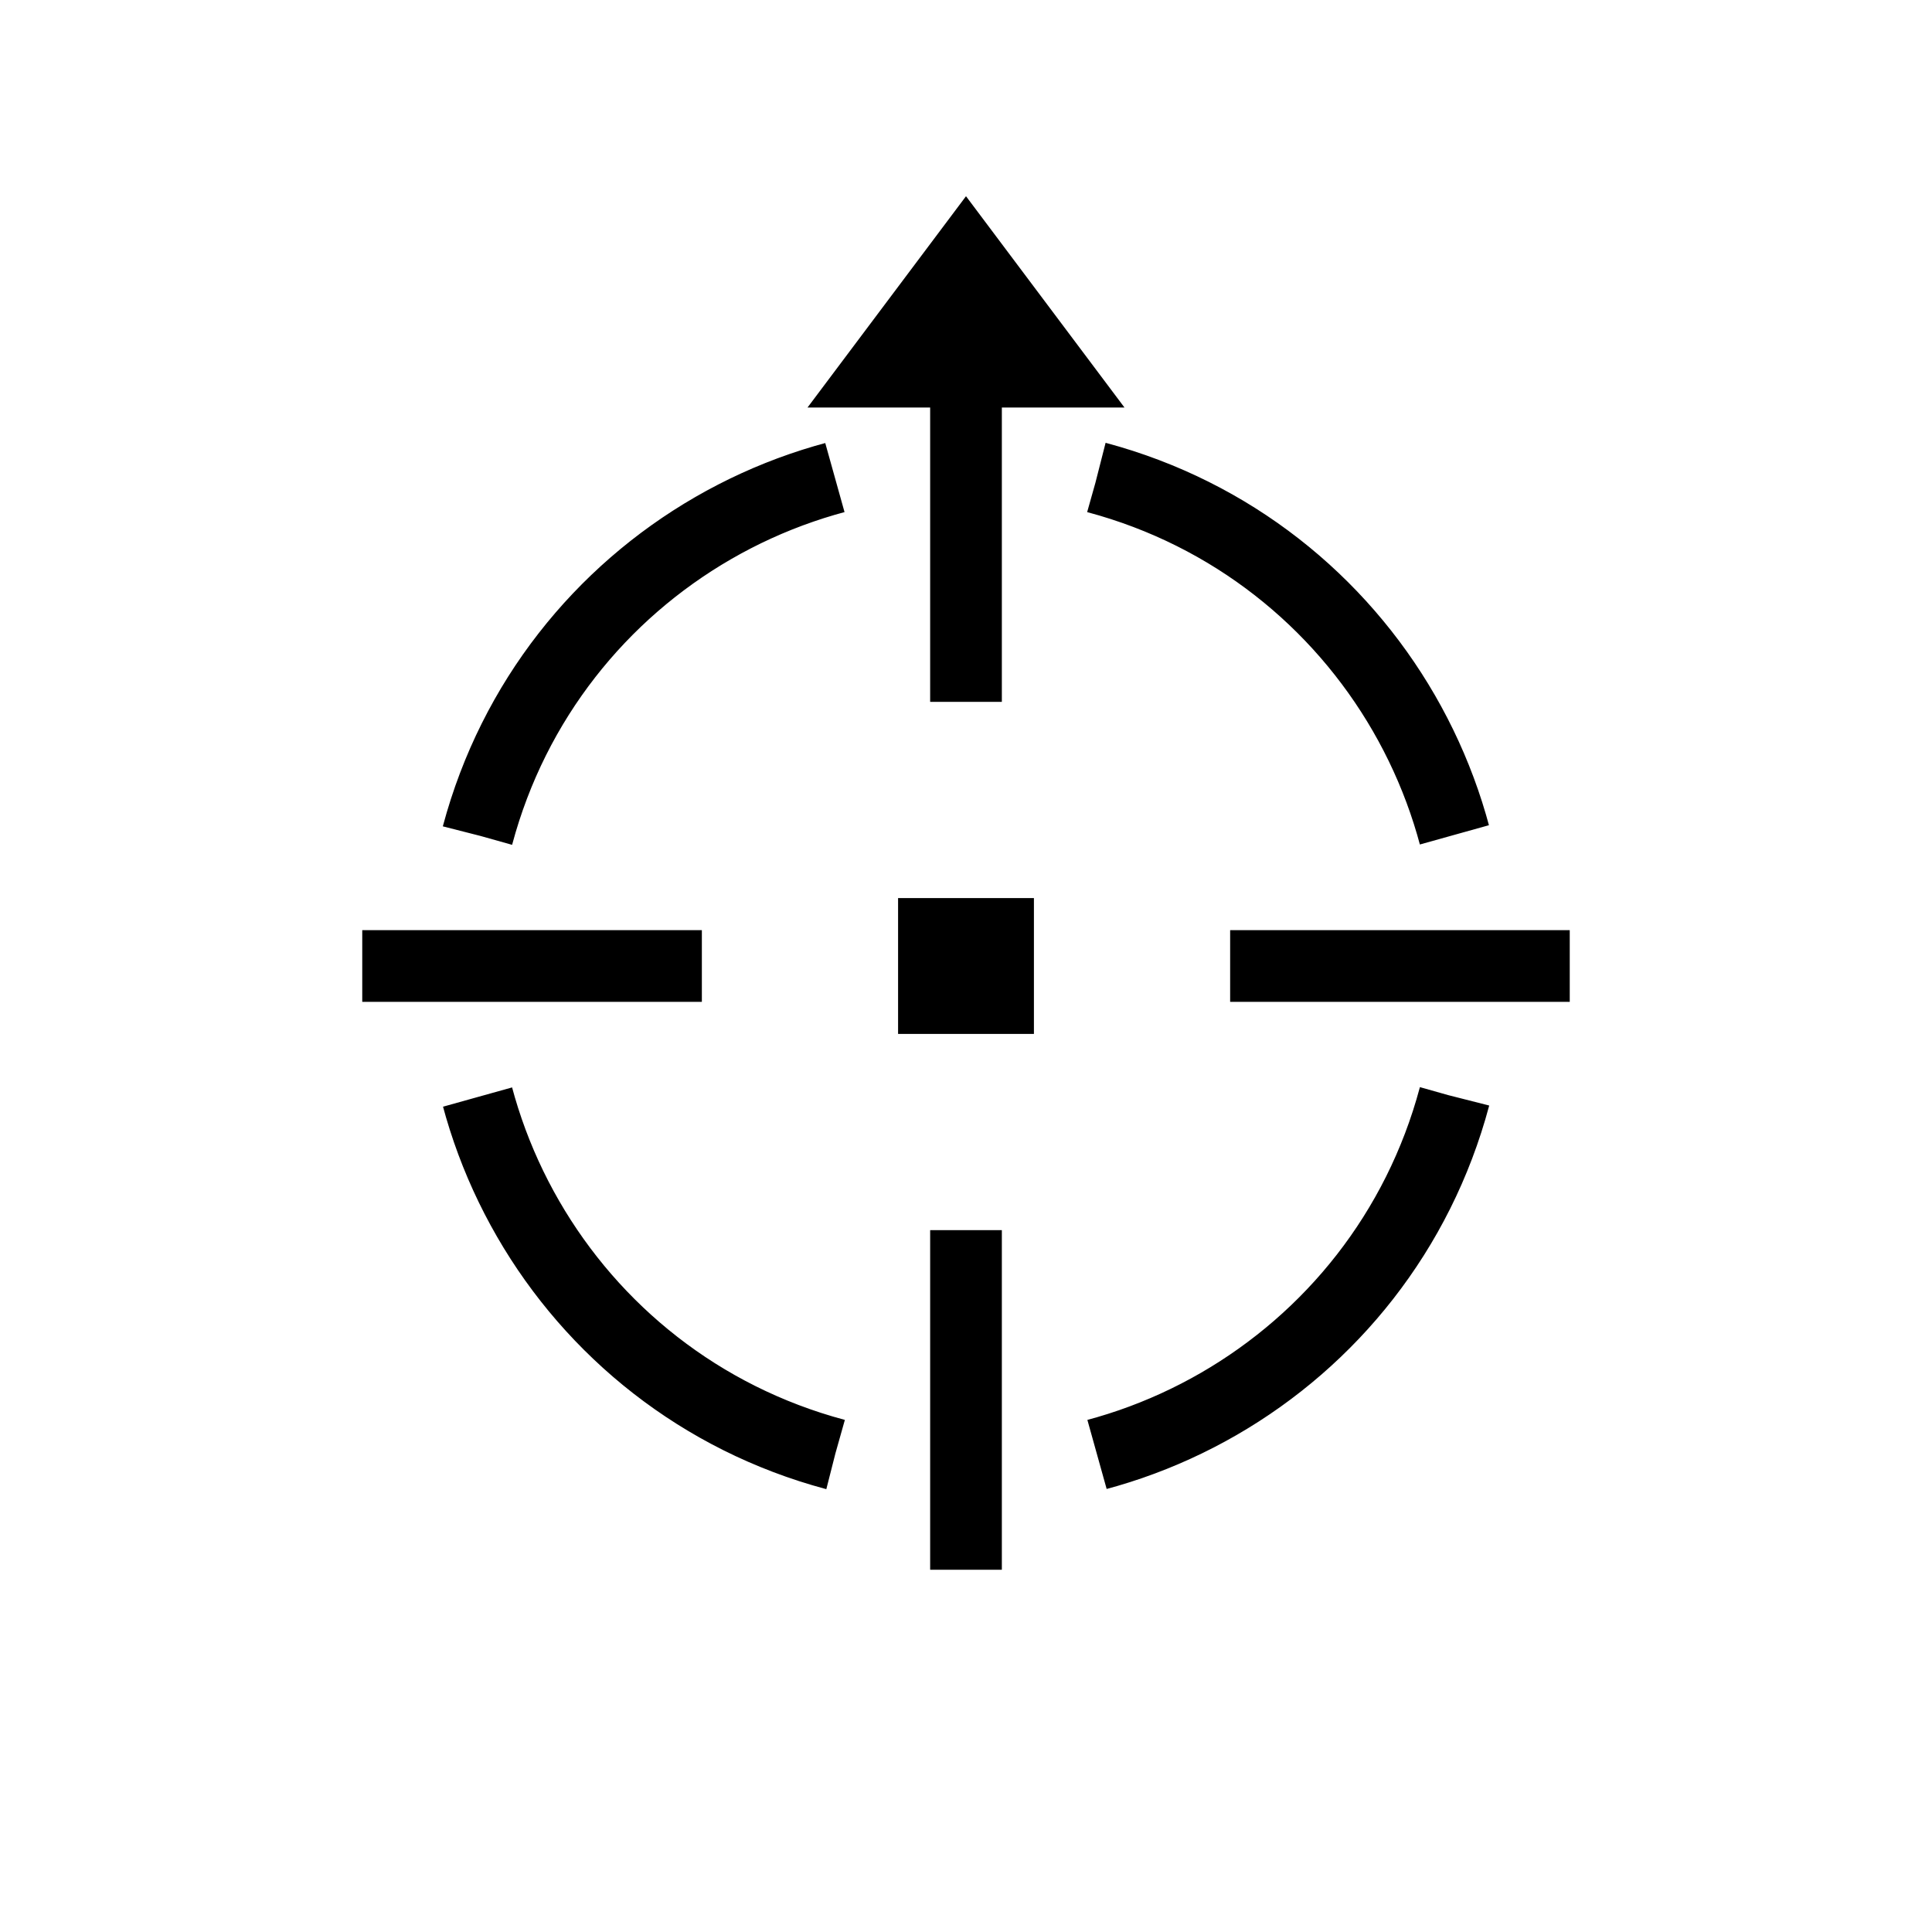
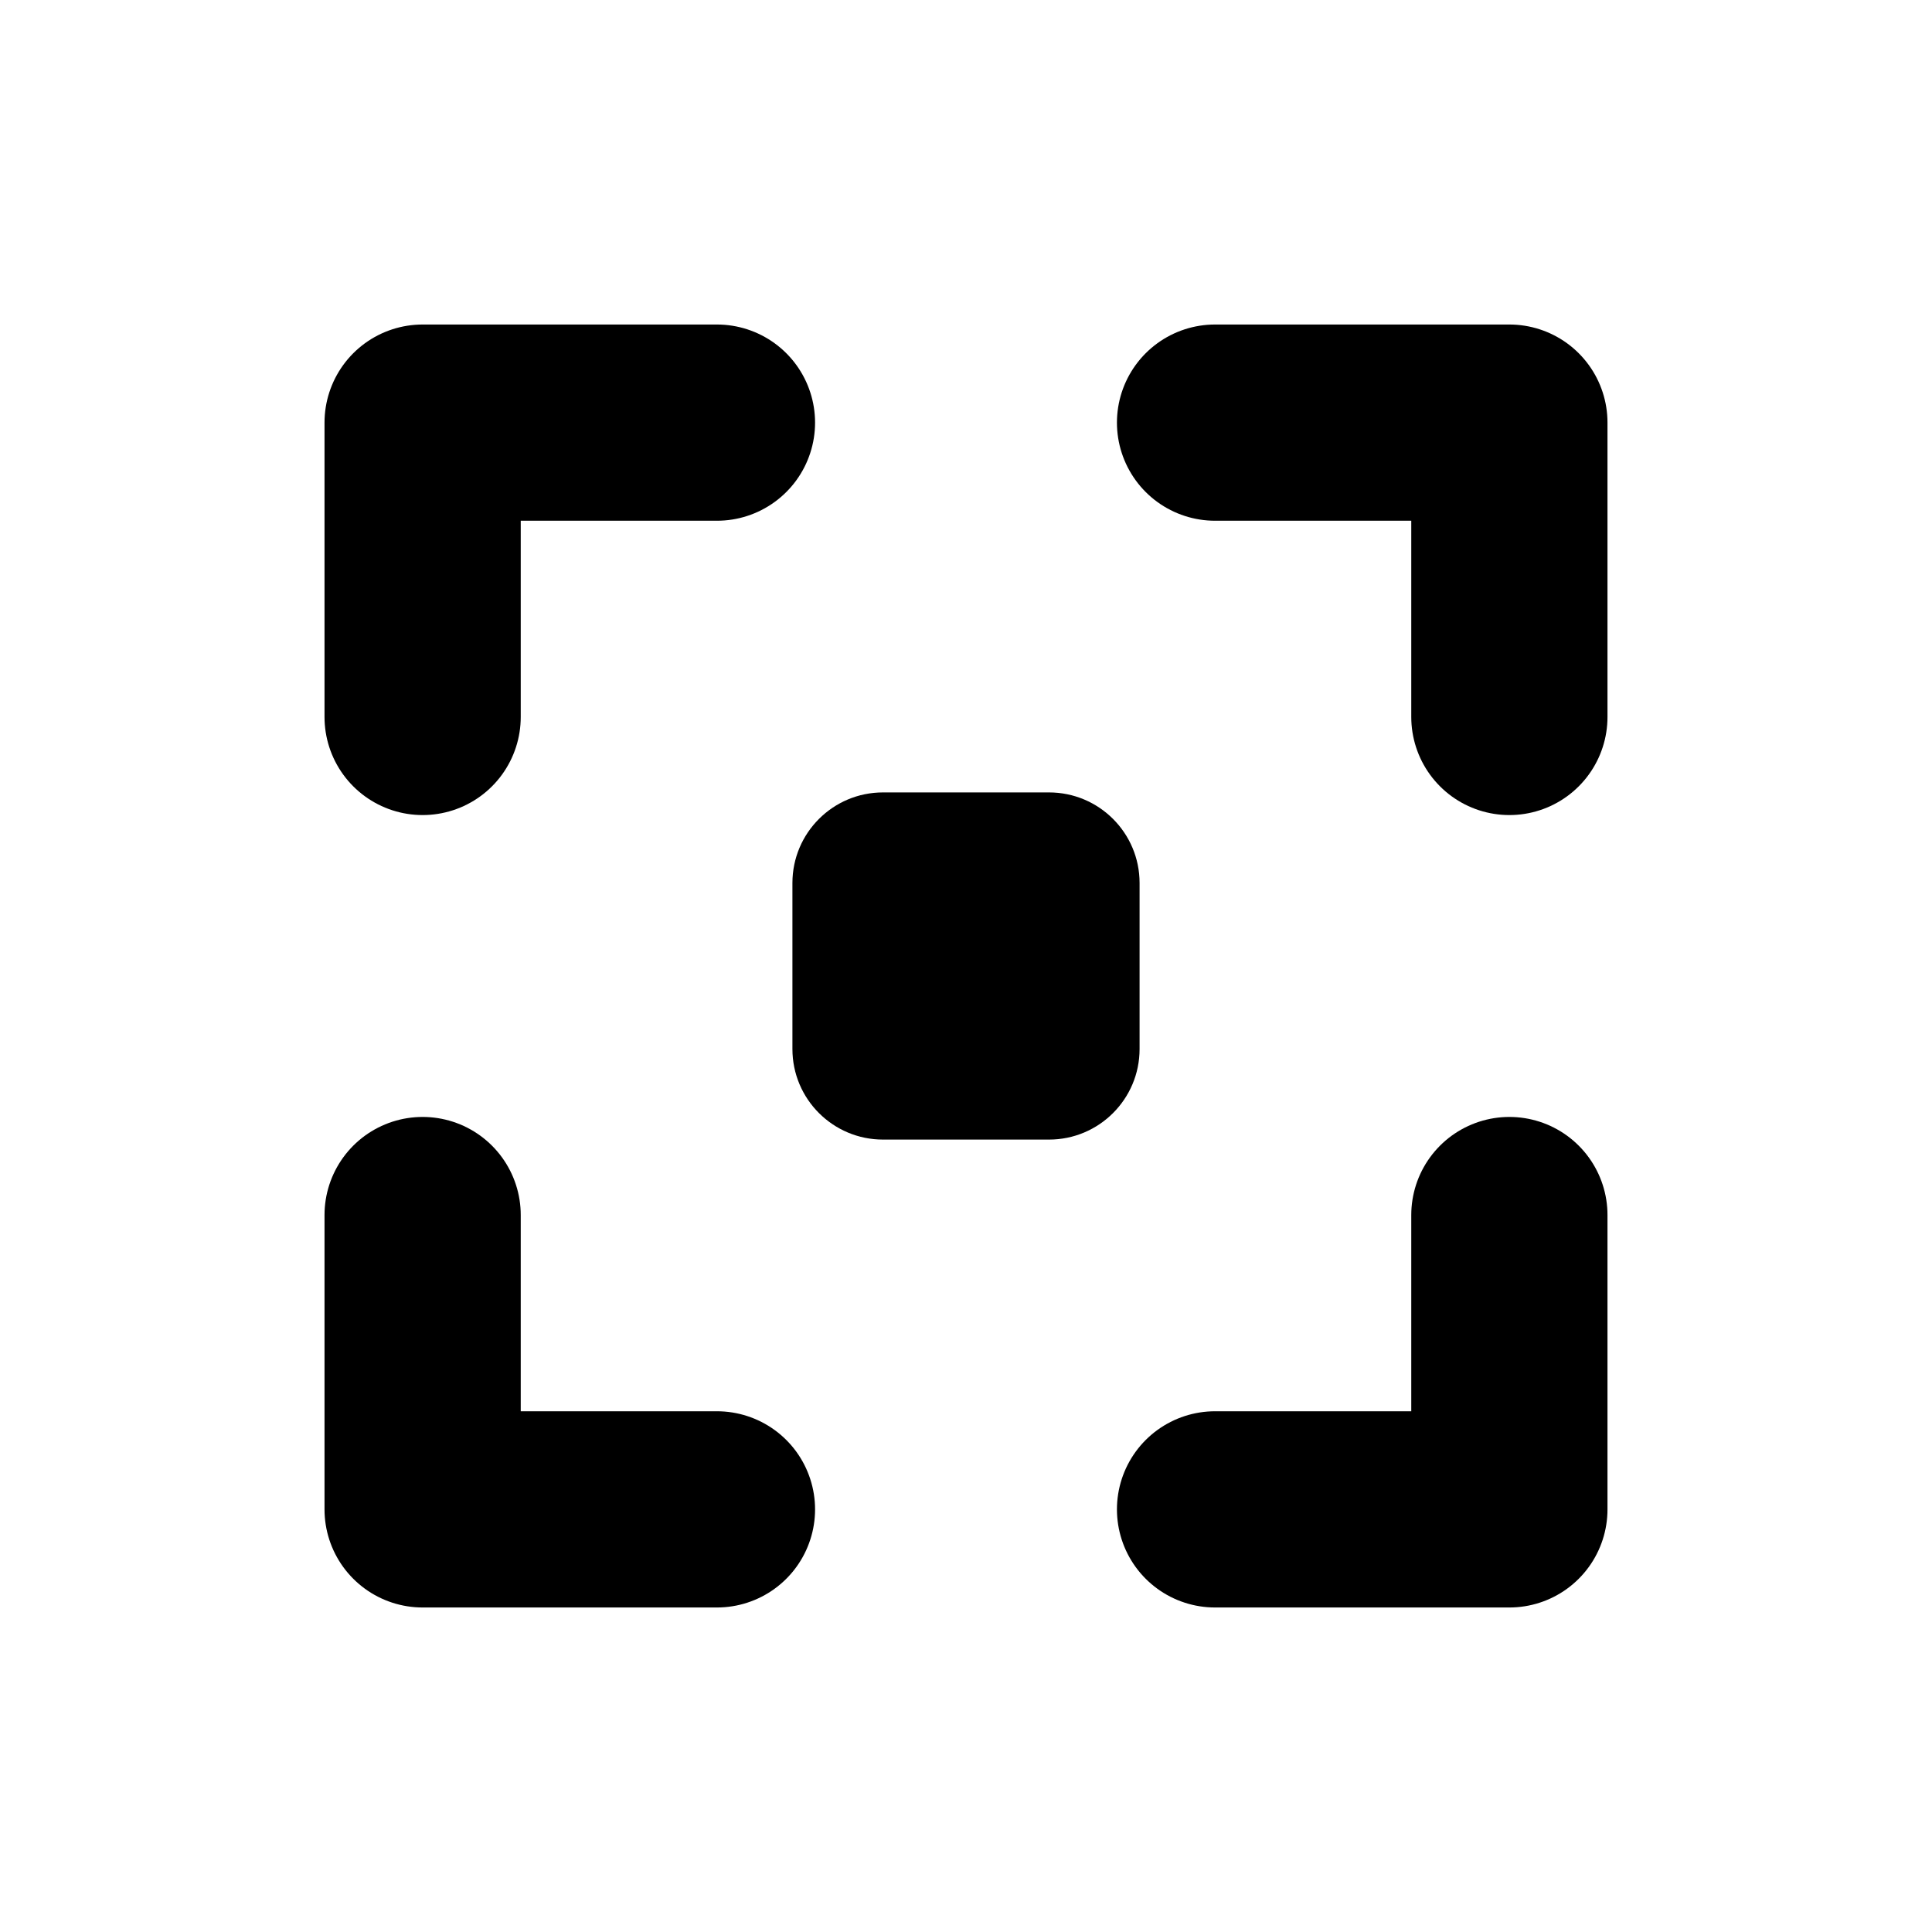
<svg xmlns="http://www.w3.org/2000/svg" viewBox="0 0 512 512" width="512" height="512" role="img" aria-label="Snyper">
-   <g stroke="#000000" stroke-width="19" fill="none">
-     <circle cx="256" cy="256" r="134" stroke-dasharray="140.3 70.2" transform="rotate(15 256 256)" />
-     <path d="M256 186V96M256 326v90M186 256H96M326 256h90" />
-   </g>
-   <path d="M256 52l42 56h-84z" fill="#000000" />
-   <rect x="238" y="238" width="36" height="36" fill="#000000" />
+   <path d="M112 190V112H190M322 112H400V190M400 322V400H322M190 400H112V322" fill="none" stroke="#000000" stroke-width="52" stroke-linecap="round" stroke-linejoin="round" />
+   <rect x="210" y="210" width="92" height="92" rx="24" fill="#000000" />
</svg>
